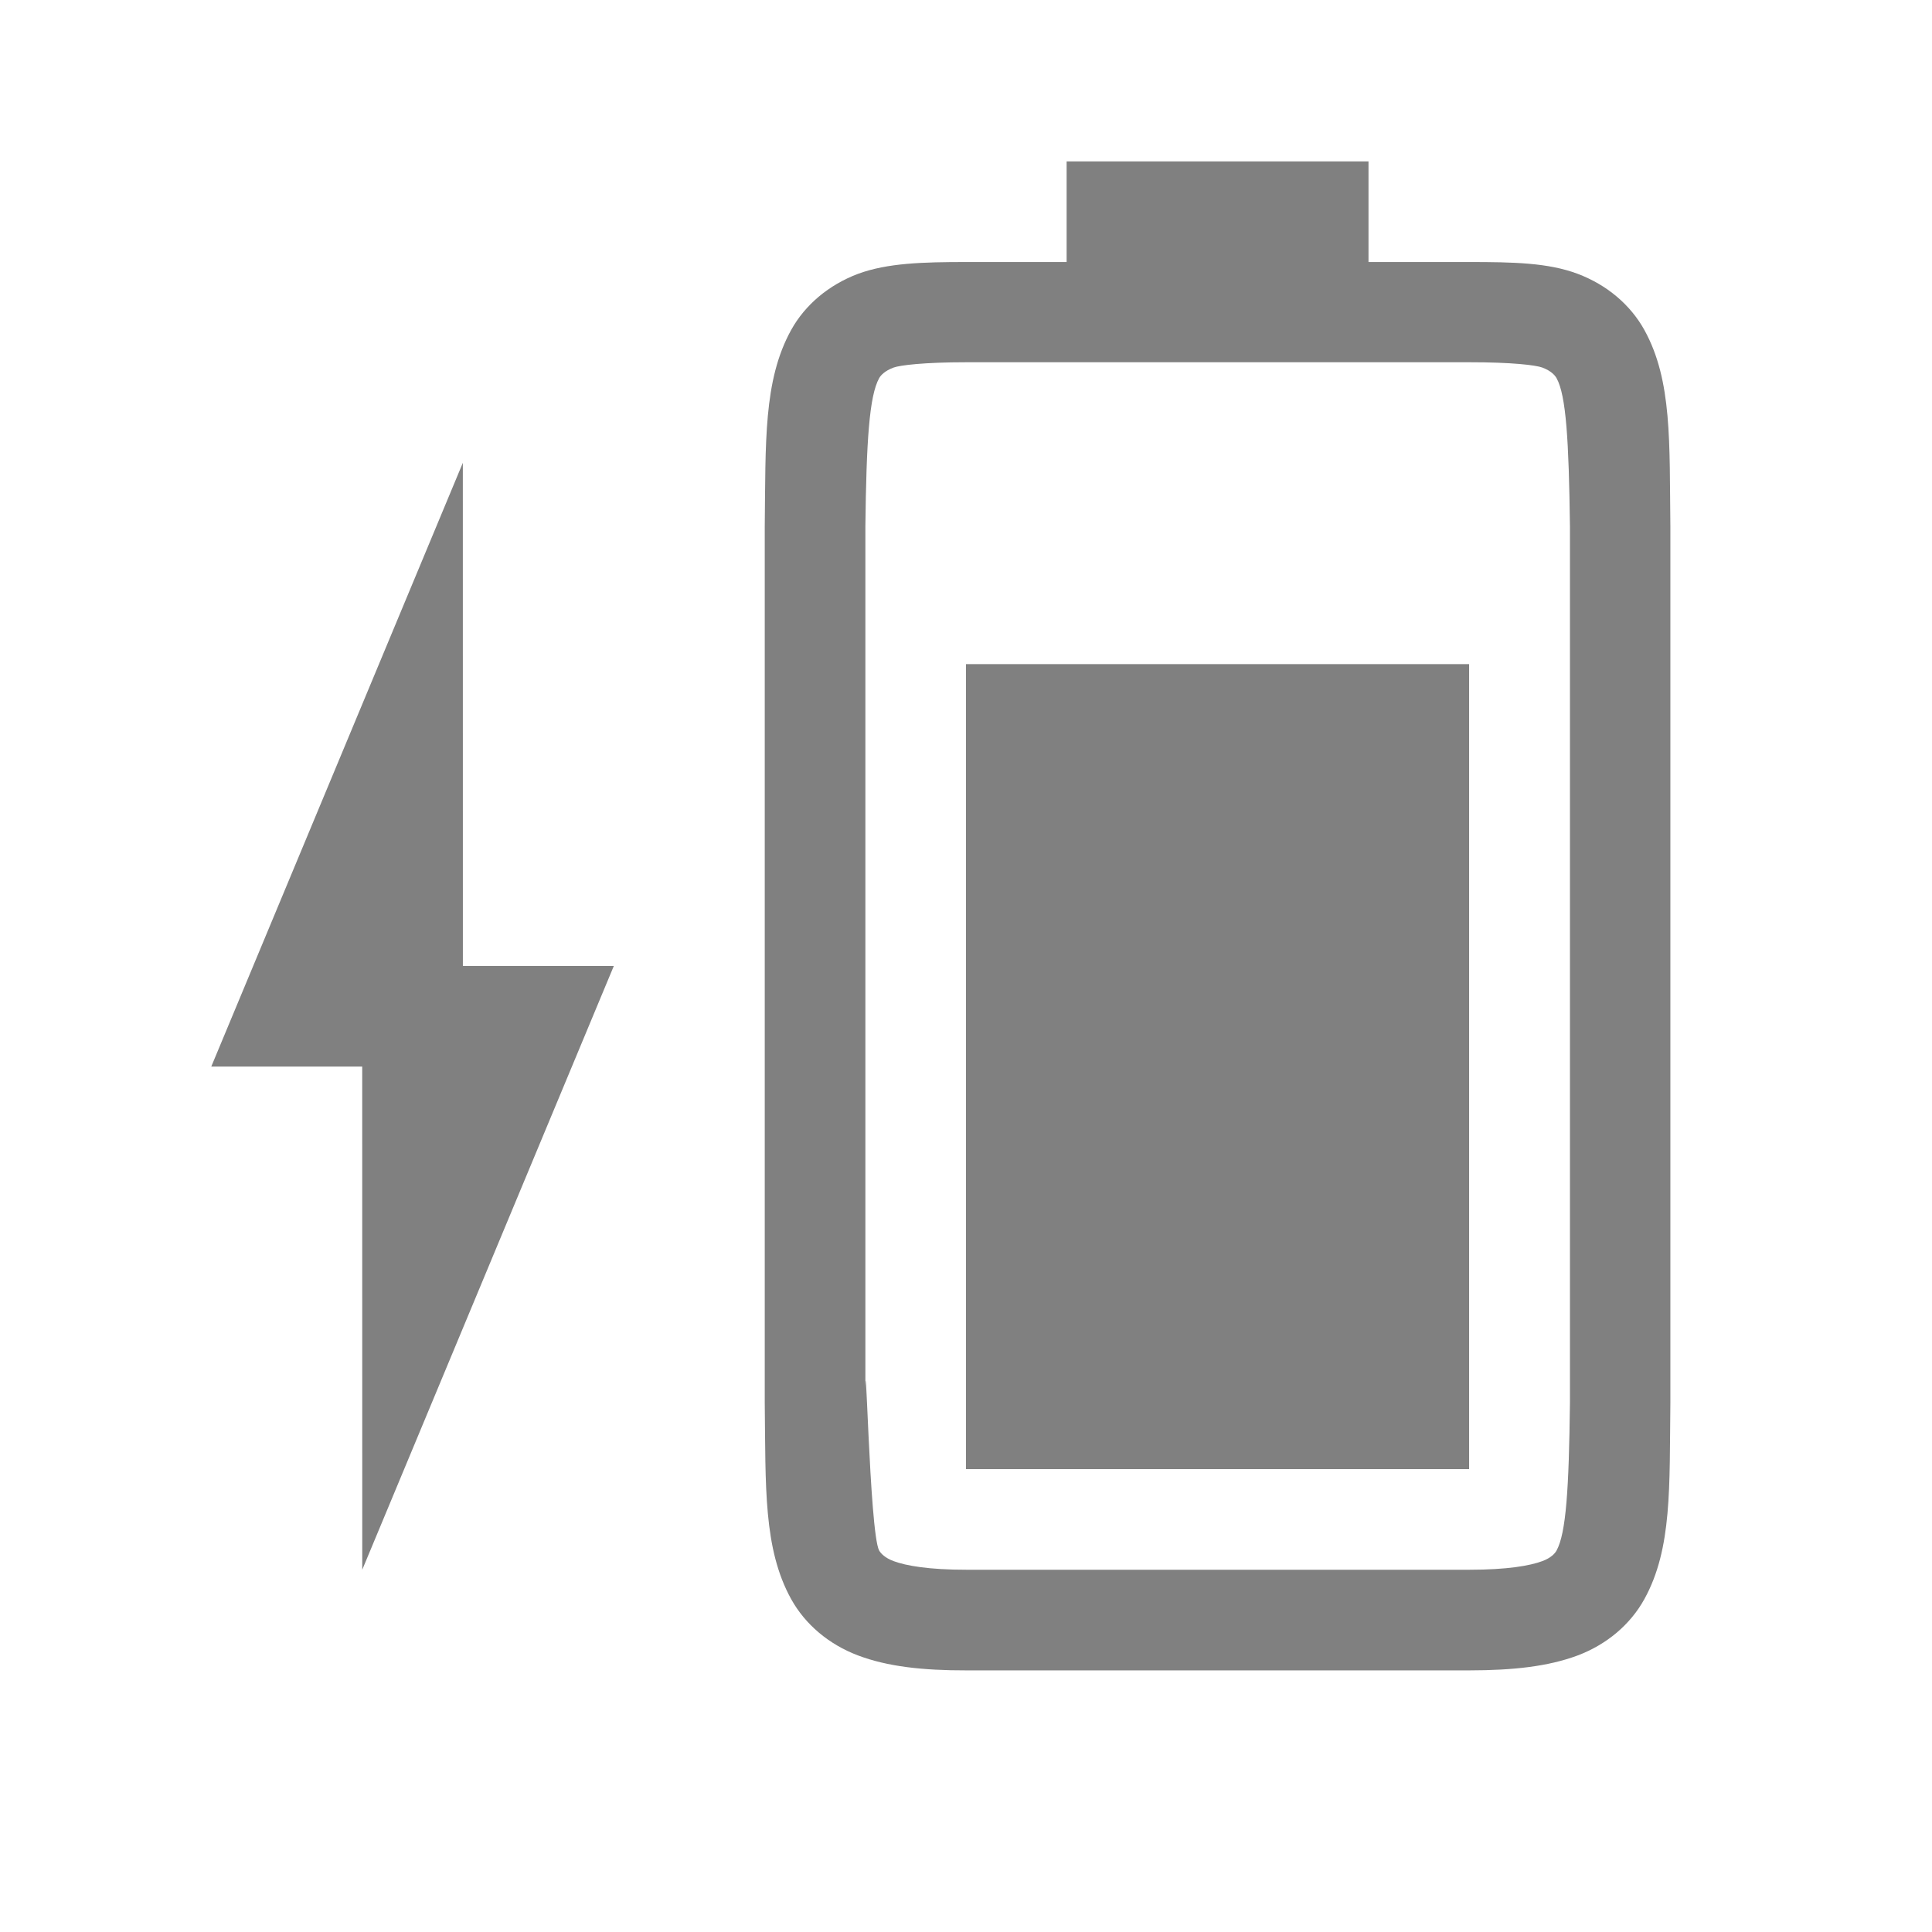
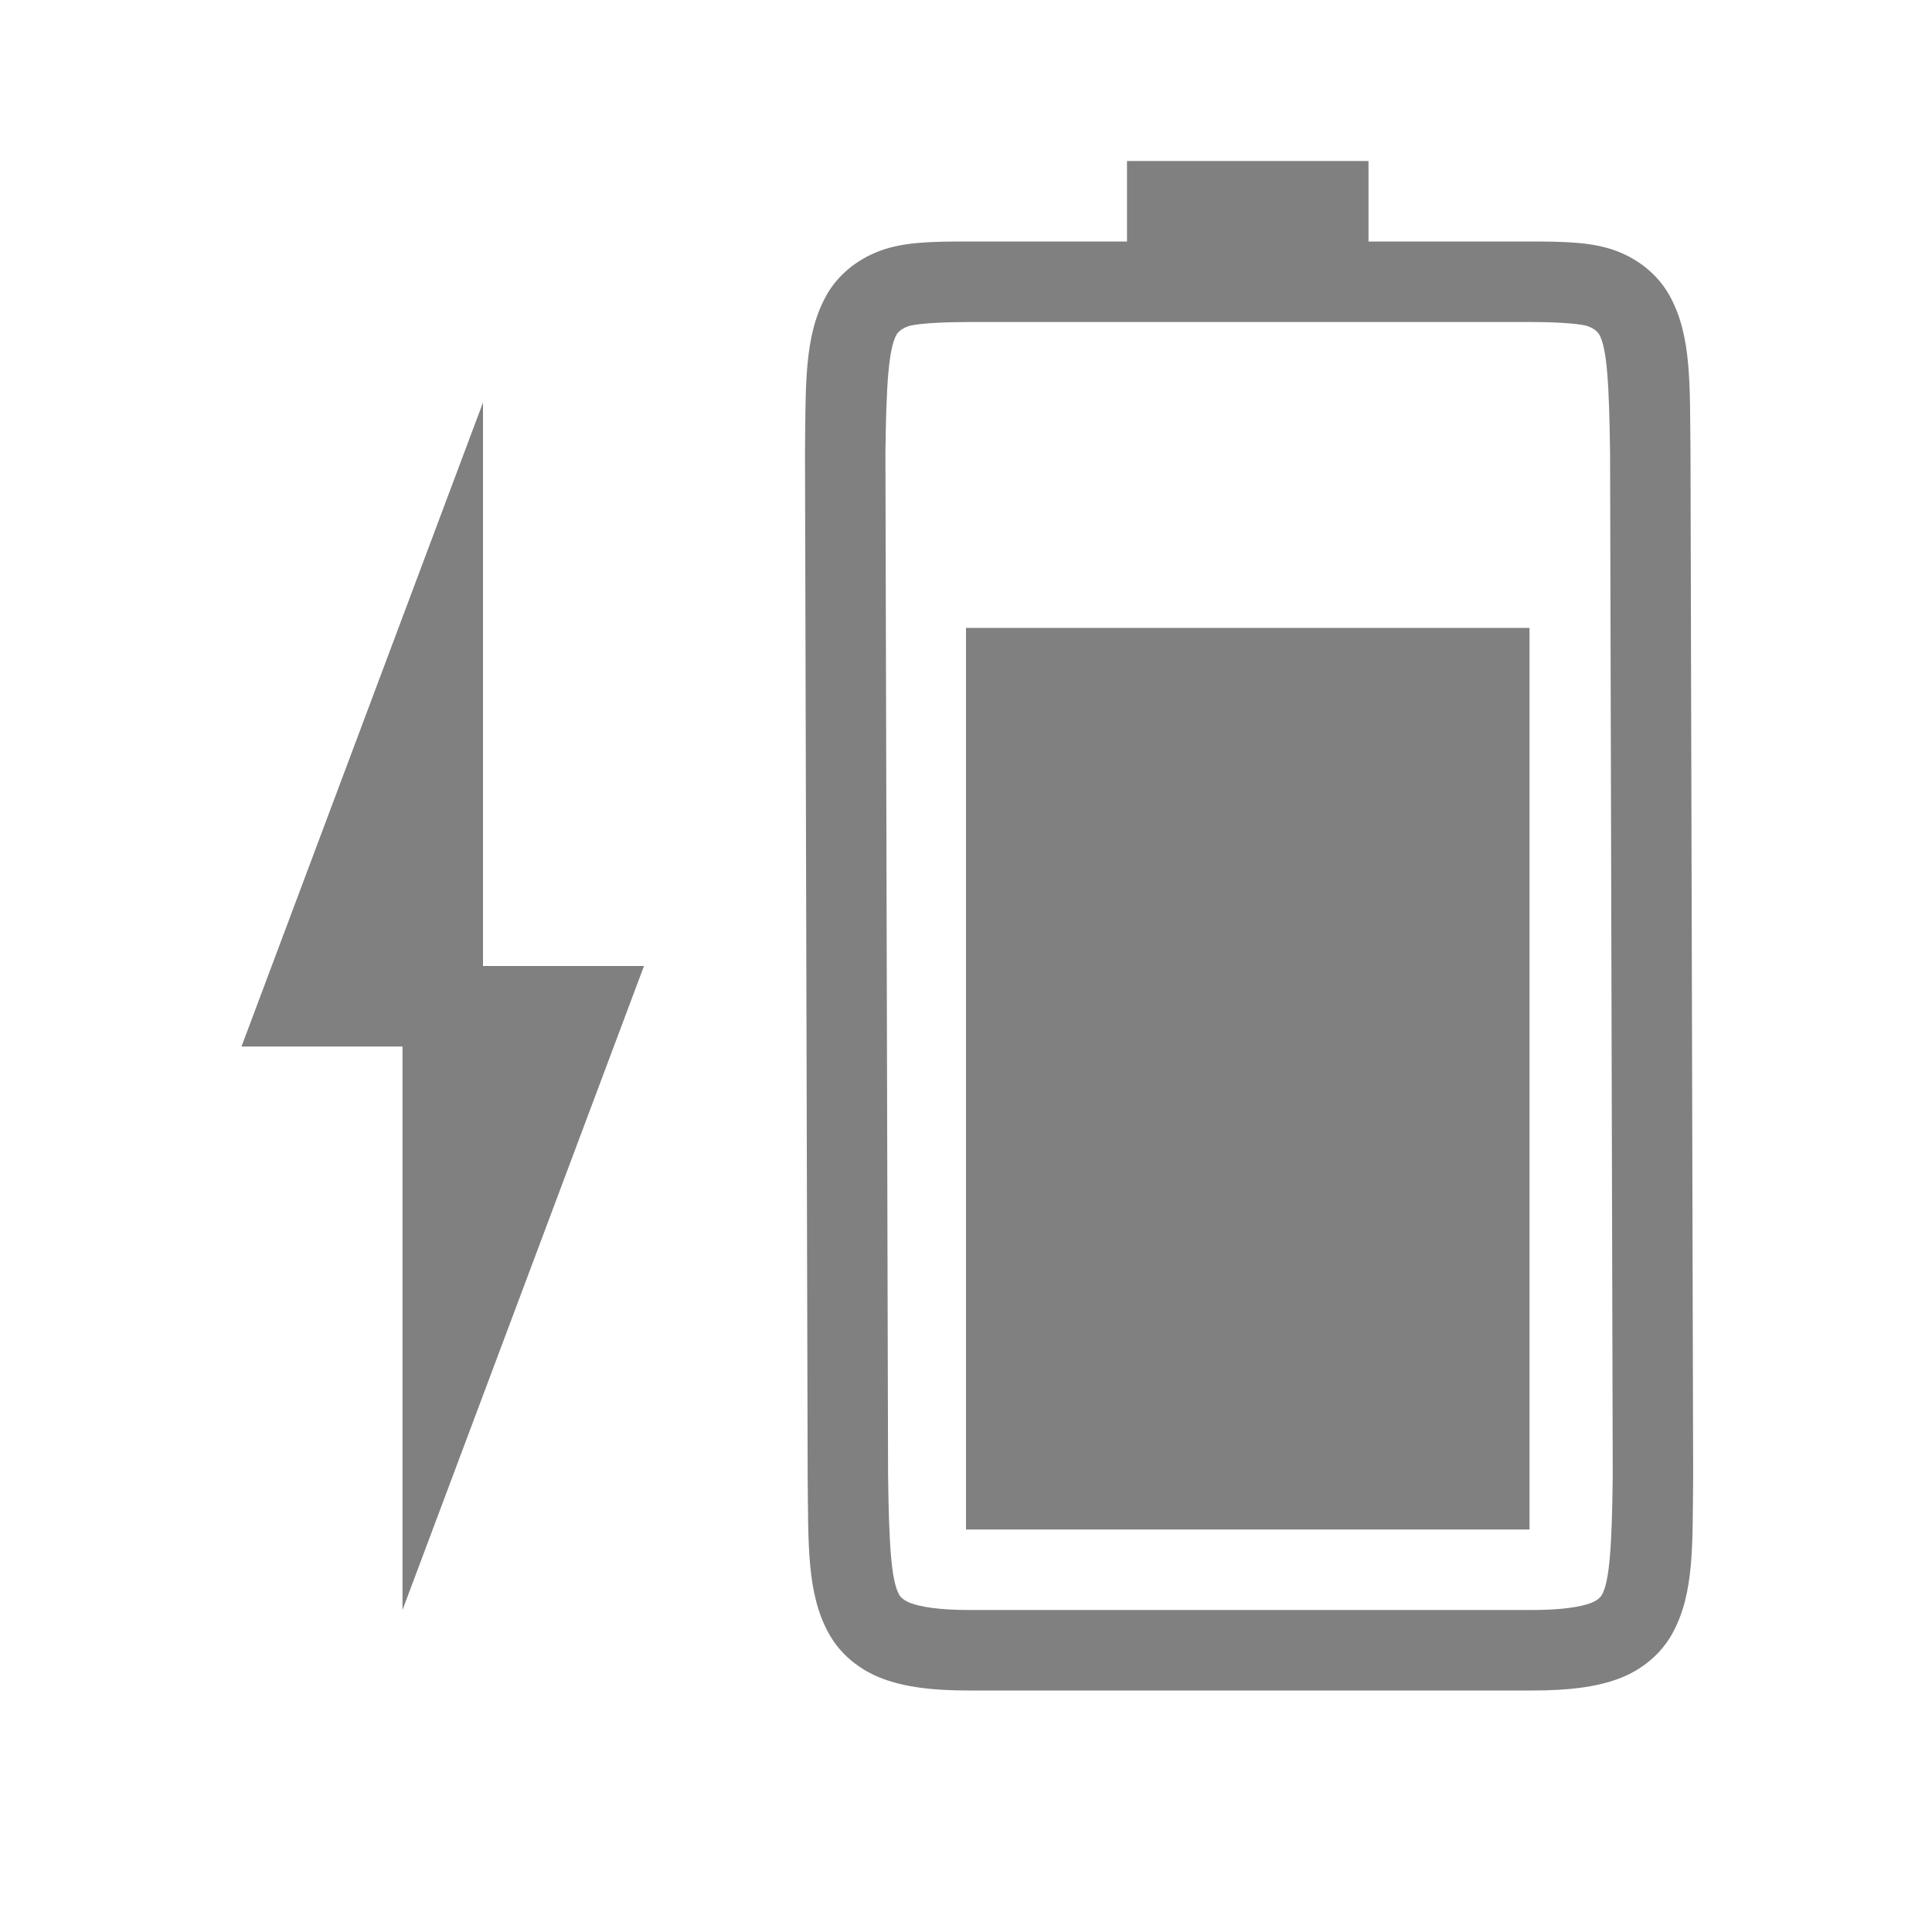
<svg xmlns="http://www.w3.org/2000/svg" height="24" id="svg7384" version="1.1" width="24">
  <defs id="defs7386">
    <linearGradient id="linearGradient5606">
      <stop id="stop5608" offset="0" style="stop-color:#000000;stop-opacity:1;" />
    </linearGradient>
    <linearGradient id="linearGradient4526">
      <stop id="stop4528" offset="0" style="stop-color:#ffffff;stop-opacity:1;" />
    </linearGradient>
    <linearGradient id="linearGradient3600-4">
      <stop id="stop3602-7" offset="0" style="stop-color:#f4f4f4;stop-opacity:1" />
      <stop id="stop3604-6" offset="1" style="stop-color:#dbdbdb;stop-opacity:1" />
    </linearGradient>
  </defs>
-   <g id="layer9" label="status" style="display:inline;stroke-width:0.8" transform="matrix(1.25,0,0,1.25,-1264.25,60.74998)">
-     <path d="m 1021,-34 v -8 h 5 v 8 z" id="path2909-7-0-5-7-3" style="color:#000000;display:inline;overflow:visible;visibility:visible;opacity:1;fill:#808080;fill-opacity:1;fill-rule:nonzero;stroke:none;stroke-width:1.8;stroke-linecap:butt;stroke-linejoin:miter;stroke-miterlimit:4;stroke-dasharray:none;stroke-dashoffset:0;stroke-opacity:1;marker:none;enable-background:accumulate" />
-     <path d="m 1019,-34.662 c 0.01,0.839 -0.015,1.451 0.262,1.953 0.139,0.251 0.374,0.451 0.666,0.561 0.292,0.11 0.64,0.149 1.078,0.148 h 4.994 c 0.438,-3e-4 0.786,-0.039 1.078,-0.148 0.292,-0.11 0.526,-0.31 0.664,-0.561 0.277,-0.502 0.248,-1.114 0.258,-1.953 v 0 -8.703 0 c -0.01,-0.839 0.019,-1.453 -0.258,-1.955 -0.139,-0.251 -0.372,-0.449 -0.664,-0.559 -0.292,-0.11 -0.64,-0.117 -1.078,-0.117 h -1 v -1 h -3 v 1 h -0.994 c -0.438,0 -0.786,0.01 -1.078,0.117 -0.292,0.11 -0.527,0.308 -0.666,0.559 -0.277,0.502 -0.252,1.116 -0.262,1.955 v 0 z m 1,-0.014 v -8.691 c 0.01,-0.853 0.039,-1.298 0.137,-1.475 0.016,-0.029 0.057,-0.073 0.143,-0.105 0.061,-0.023 0.299,-0.053 0.727,-0.053 h 4.994 c 0.427,-3e-4 0.664,0.029 0.727,0.053 0.086,0.032 0.125,0.077 0.141,0.105 0.095,0.172 0.122,0.618 0.133,1.475 v 8.693 0.012 c -0.01,0.854 -0.038,1.298 -0.133,1.471 -0.016,0.029 -0.055,0.073 -0.141,0.105 -0.123,0.046 -0.348,0.086 -0.727,0.086 h -4.994 c -0.378,3e-4 -0.604,-0.04 -0.727,-0.086 -0.086,-0.032 -0.127,-0.077 -0.143,-0.105 -0.098,-0.178 -0.137,-2.349 -0.137,-1.484 z" id="path2913-2-10-4-5-7" style="color:#000000;font-style:normal;font-variant:normal;font-weight:normal;font-stretch:normal;font-size:medium;line-height:normal;font-family:sans-serif;font-variant-ligatures:none;font-variant-position:normal;font-variant-caps:normal;font-variant-numeric:normal;font-variant-alternates:normal;font-feature-settings:normal;text-indent:0;text-align:start;text-decoration:none;text-decoration-line:none;text-decoration-style:solid;text-decoration-color:#000000;letter-spacing:normal;word-spacing:normal;text-transform:none;writing-mode:lr-tb;direction:ltr;baseline-shift:baseline;text-anchor:start;white-space:normal;shape-padding:0;clip-rule:nonzero;display:inline;overflow:visible;visibility:visible;opacity:1;isolation:auto;mix-blend-mode:normal;color-interpolation:sRGB;color-interpolation-filters:linearRGB;solid-color:#000000;solid-opacity:1;fill:#808080;fill-opacity:1;fill-rule:nonzero;stroke:none;stroke-width:3.2;stroke-linecap:butt;stroke-linejoin:miter;stroke-miterlimit:4;stroke-dasharray:none;stroke-dashoffset:0;stroke-opacity:1;marker:none;color-rendering:auto;image-rendering:auto;shape-rendering:auto;text-rendering:auto;enable-background:accumulate" />
-     <path d="m 1015,-33 2.5,-6 -1.5,-5e-4 -4e-4,-5 -2.5,6 h 1.5 z" id="path2966-0-6-7-2-8" style="display:inline;opacity:1;fill:#808080;fill-opacity:1;stroke:none;stroke-width:0.8;enable-background:new" />
-   </g>
-   <g id="layer2" style="display:inline;stroke-width:0.8" transform="matrix(1.25,0,0,1.25,-963,-398)" />
-   <g id="layer4" style="display:inline;stroke-width:0.8" transform="matrix(1.25,0,0,1.25,-963,-398)" />
-   <g id="g1812" style="display:inline;stroke-width:0.8" transform="matrix(1.25,0,0,1.25,-963,-398)" />
-   <g id="g6217" style="display:inline;stroke-width:0.8" transform="matrix(1.25,0,0,1.25,-963,-398)" />
-   <g id="layer3" style="display:inline;stroke-width:0.8" transform="matrix(1.25,0,0,1.25,-963,-398)" />
-   <g id="g1833" style="display:inline;stroke-width:0.8" transform="matrix(1.25,0,0,1.25,-963,-398)" />
-   <g id="layer1" style="display:inline;stroke-width:0.8" transform="matrix(1.25,0,0,1.25,-963,-398)" />
+   <path id="path1347-7" style="color:#000000;fill:#808080;stroke-width:4;-inkscape-stroke:none" d="m 14,2 v 1 h -1.994 c -0.438,0 -0.786,0.007 -1.078,0.117 -0.292,0.11 -0.528,0.308 -0.666,0.559 -0.277,0.502 -0.252,1.116 -0.262,1.955 v 0.002 l 0.033,12.703 v 0.002 c 0.01,0.839 -0.015,1.451 0.262,1.953 0.138,0.251 0.374,0.451 0.666,0.561 0.292,0.11 0.64,0.148 1.078,0.148 h 6.994 c 0.438,0 0.786,-0.039 1.078,-0.148 0.292,-0.11 0.526,-0.31 0.664,-0.561 0.277,-0.502 0.248,-1.114 0.258,-1.953 v -0.002 l -0.033,-12.703 v -0.002 c -0.01,-0.839 0.019,-1.453 -0.258,-1.955 -0.138,-0.251 -0.372,-0.449 -0.664,-0.559 -0.292,-0.11 -0.64,-0.117 -1.078,-0.117 h -2 v -1 z m -1.994,2 h 6.994 c 0.427,0 0.664,0.029 0.727,0.053 0.086,0.032 0.125,0.077 0.141,0.105 0.095,0.172 0.122,0.618 0.133,1.475 l 0.033,12.693 v 0.012 c -0.01,0.854 -0.038,1.298 -0.133,1.471 -0.016,0.029 -0.055,0.073 -0.141,0.105 -0.123,0.046 -0.348,0.086 -0.727,0.086 h -6.994 c -0.378,0 -0.604,-0.04 -0.727,-0.086 -0.086,-0.032 -0.127,-0.077 -0.143,-0.105 -0.098,-0.178 -0.126,-0.62 -0.137,-1.484 l -0.033,-12.691 c 0.01,-0.853 0.039,-1.298 0.137,-1.475 0.016,-0.029 0.057,-0.073 0.143,-0.105 0.061,-0.023 0.299,-0.053 0.727,-0.053 z" />
+   <path style="display:inline;fill:#808080;fill-opacity:1;stroke:none;stroke-width:1;enable-background:new" d="m 5,20 3,-8 h -2 v -7 l -3,8 h 2 z" id="path2970-6" />
+   <g id="layer2" style="display:inline;stroke-width:0.8" transform="matrix(1.25,0,0,1.25,-913,-348)" />
+   <g id="layer4" style="display:inline;stroke-width:0.8" transform="matrix(1.25,0,0,1.25,-913,-348)" />
+   <g id="g1812" style="display:inline;stroke-width:0.8" transform="matrix(1.25,0,0,1.25,-913,-348)" />
+   <g id="g6217" style="display:inline;stroke-width:0.8" transform="matrix(1.25,0,0,1.25,-913,-348)" />
+   <g id="layer3" style="display:inline;stroke-width:0.8" transform="matrix(1.25,0,0,1.25,-913,-348)" />
+   <g id="g1833" style="display:inline;stroke-width:0.8" transform="matrix(1.25,0,0,1.25,-913,-348)" />
+   <g id="layer1" style="display:inline;stroke-width:0.8" transform="matrix(1.25,0,0,1.25,-913,-348)" />
+   <rect style="fill:#808080;fill-rule:evenodd;stroke-width:0.5;stroke-linecap:square" id="rect1141" width="7" height="11.2" x="12" y="7.8" />
</svg>
